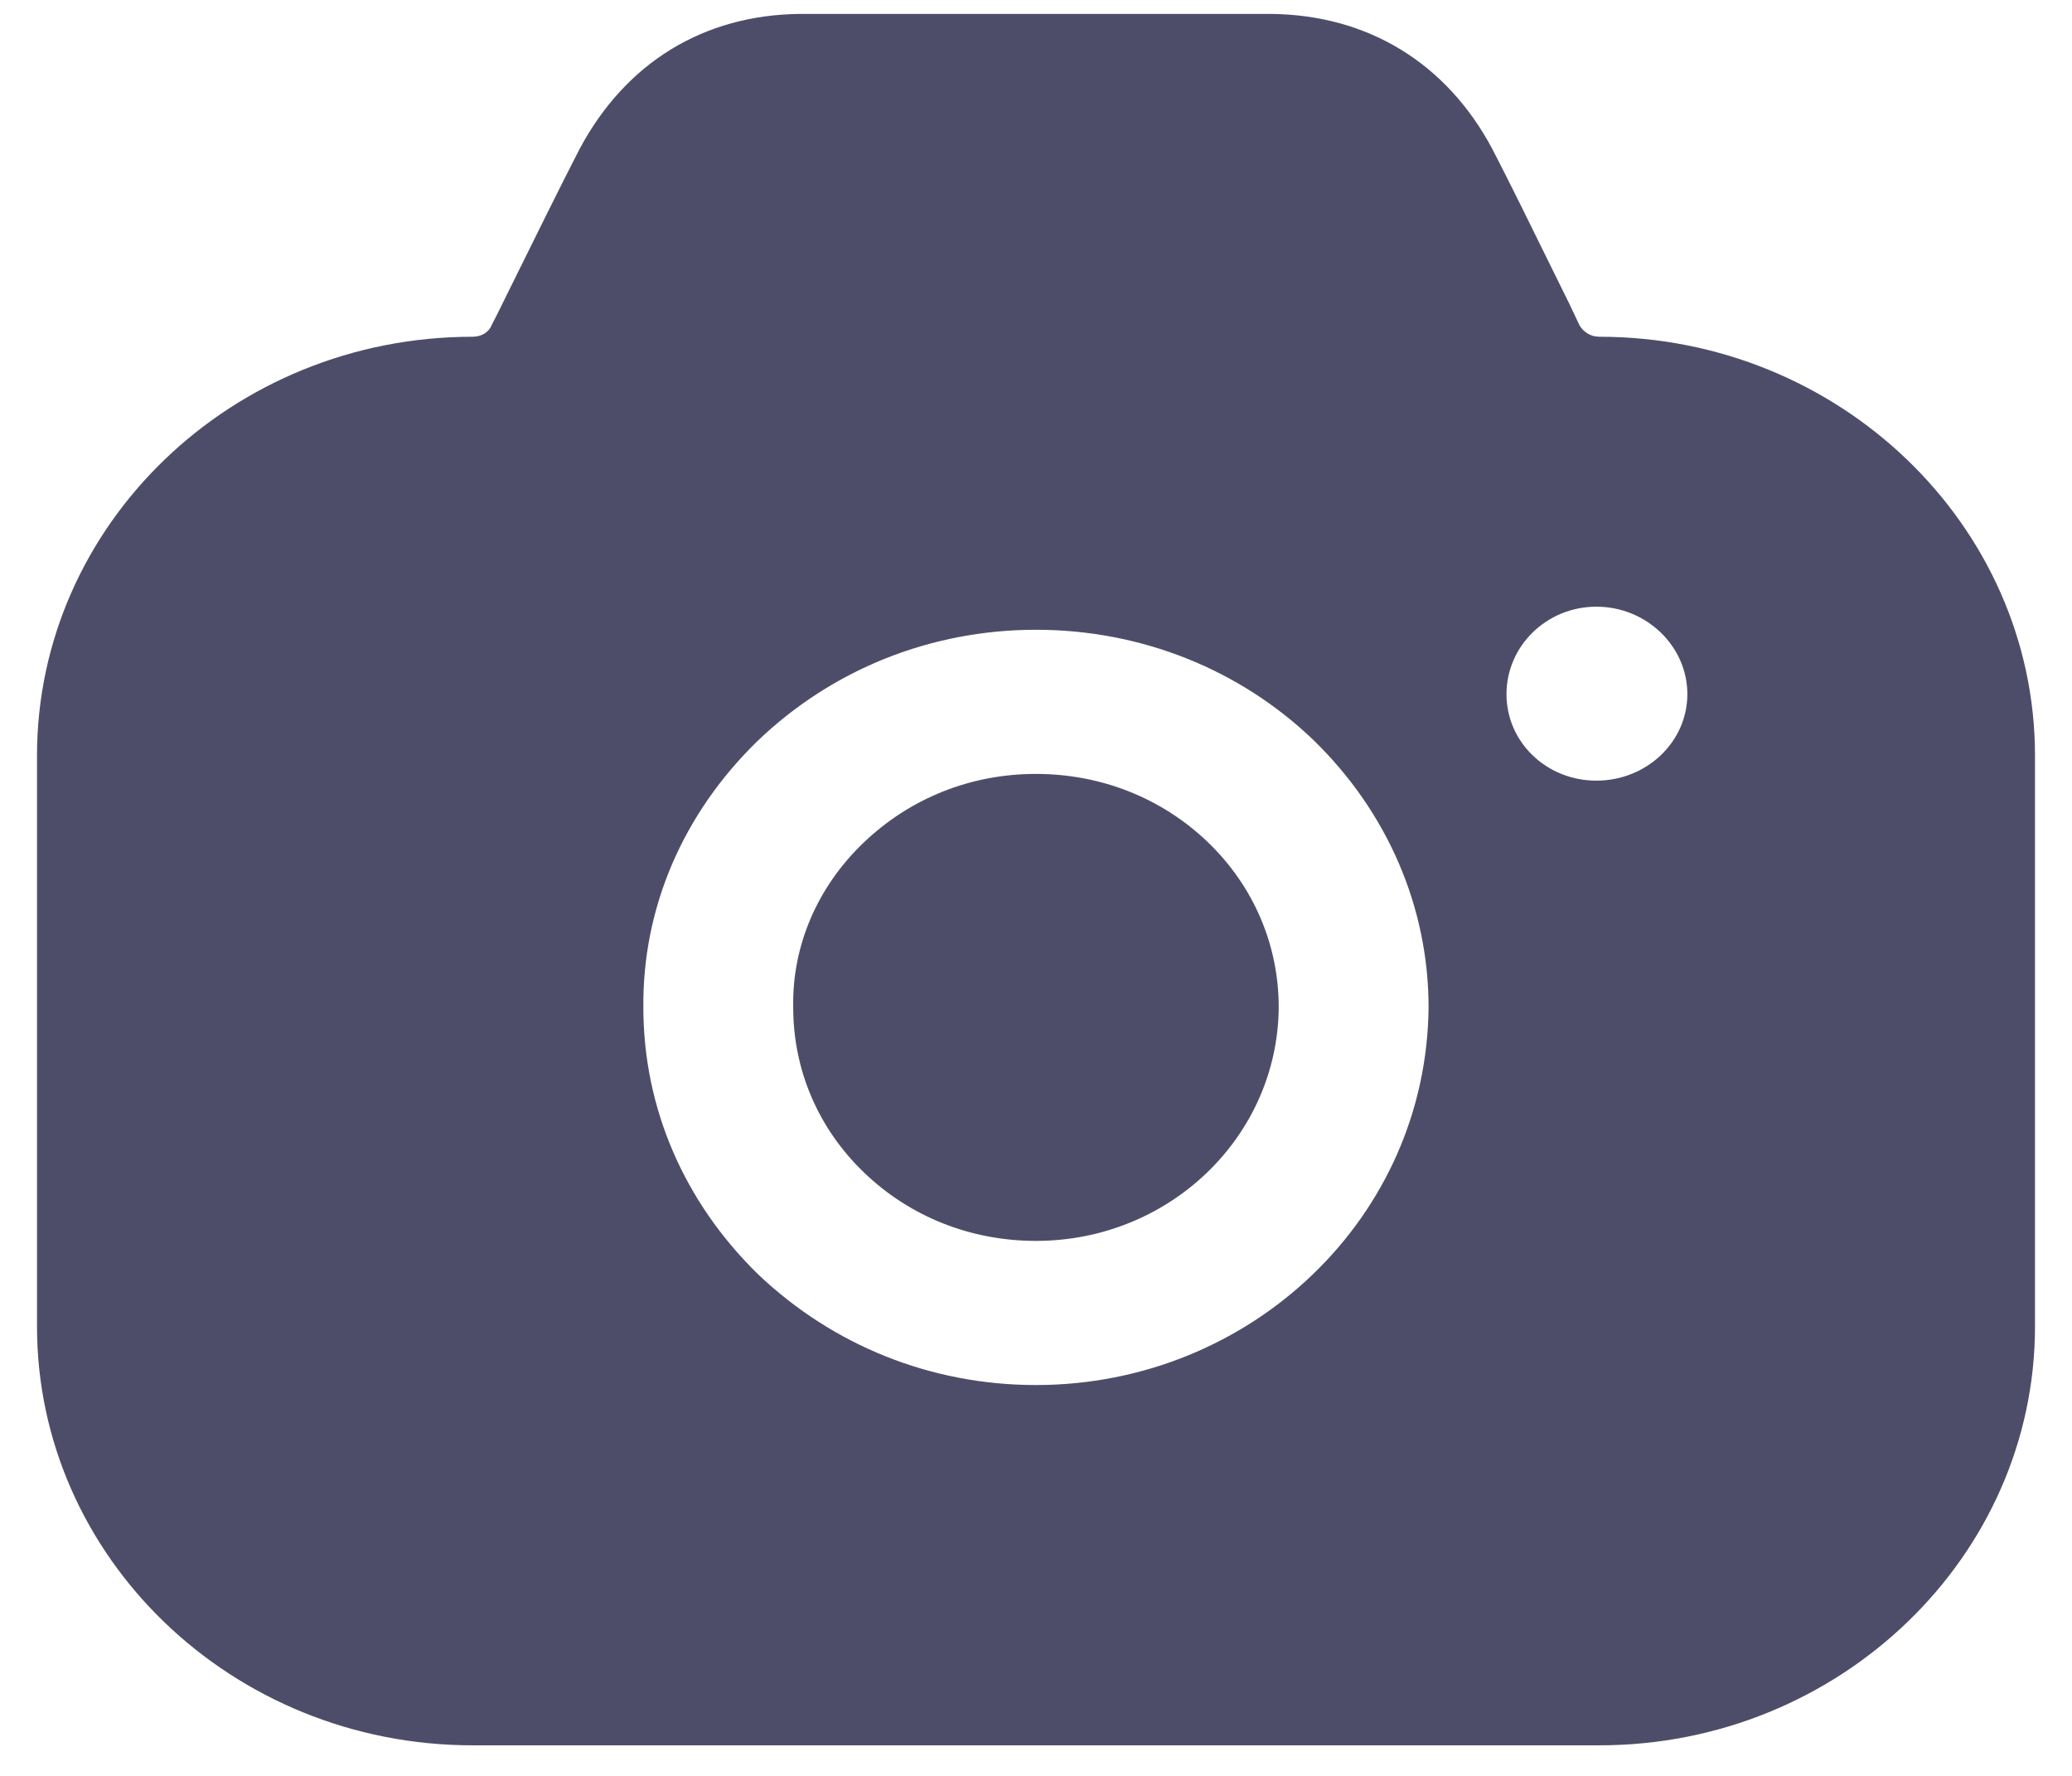
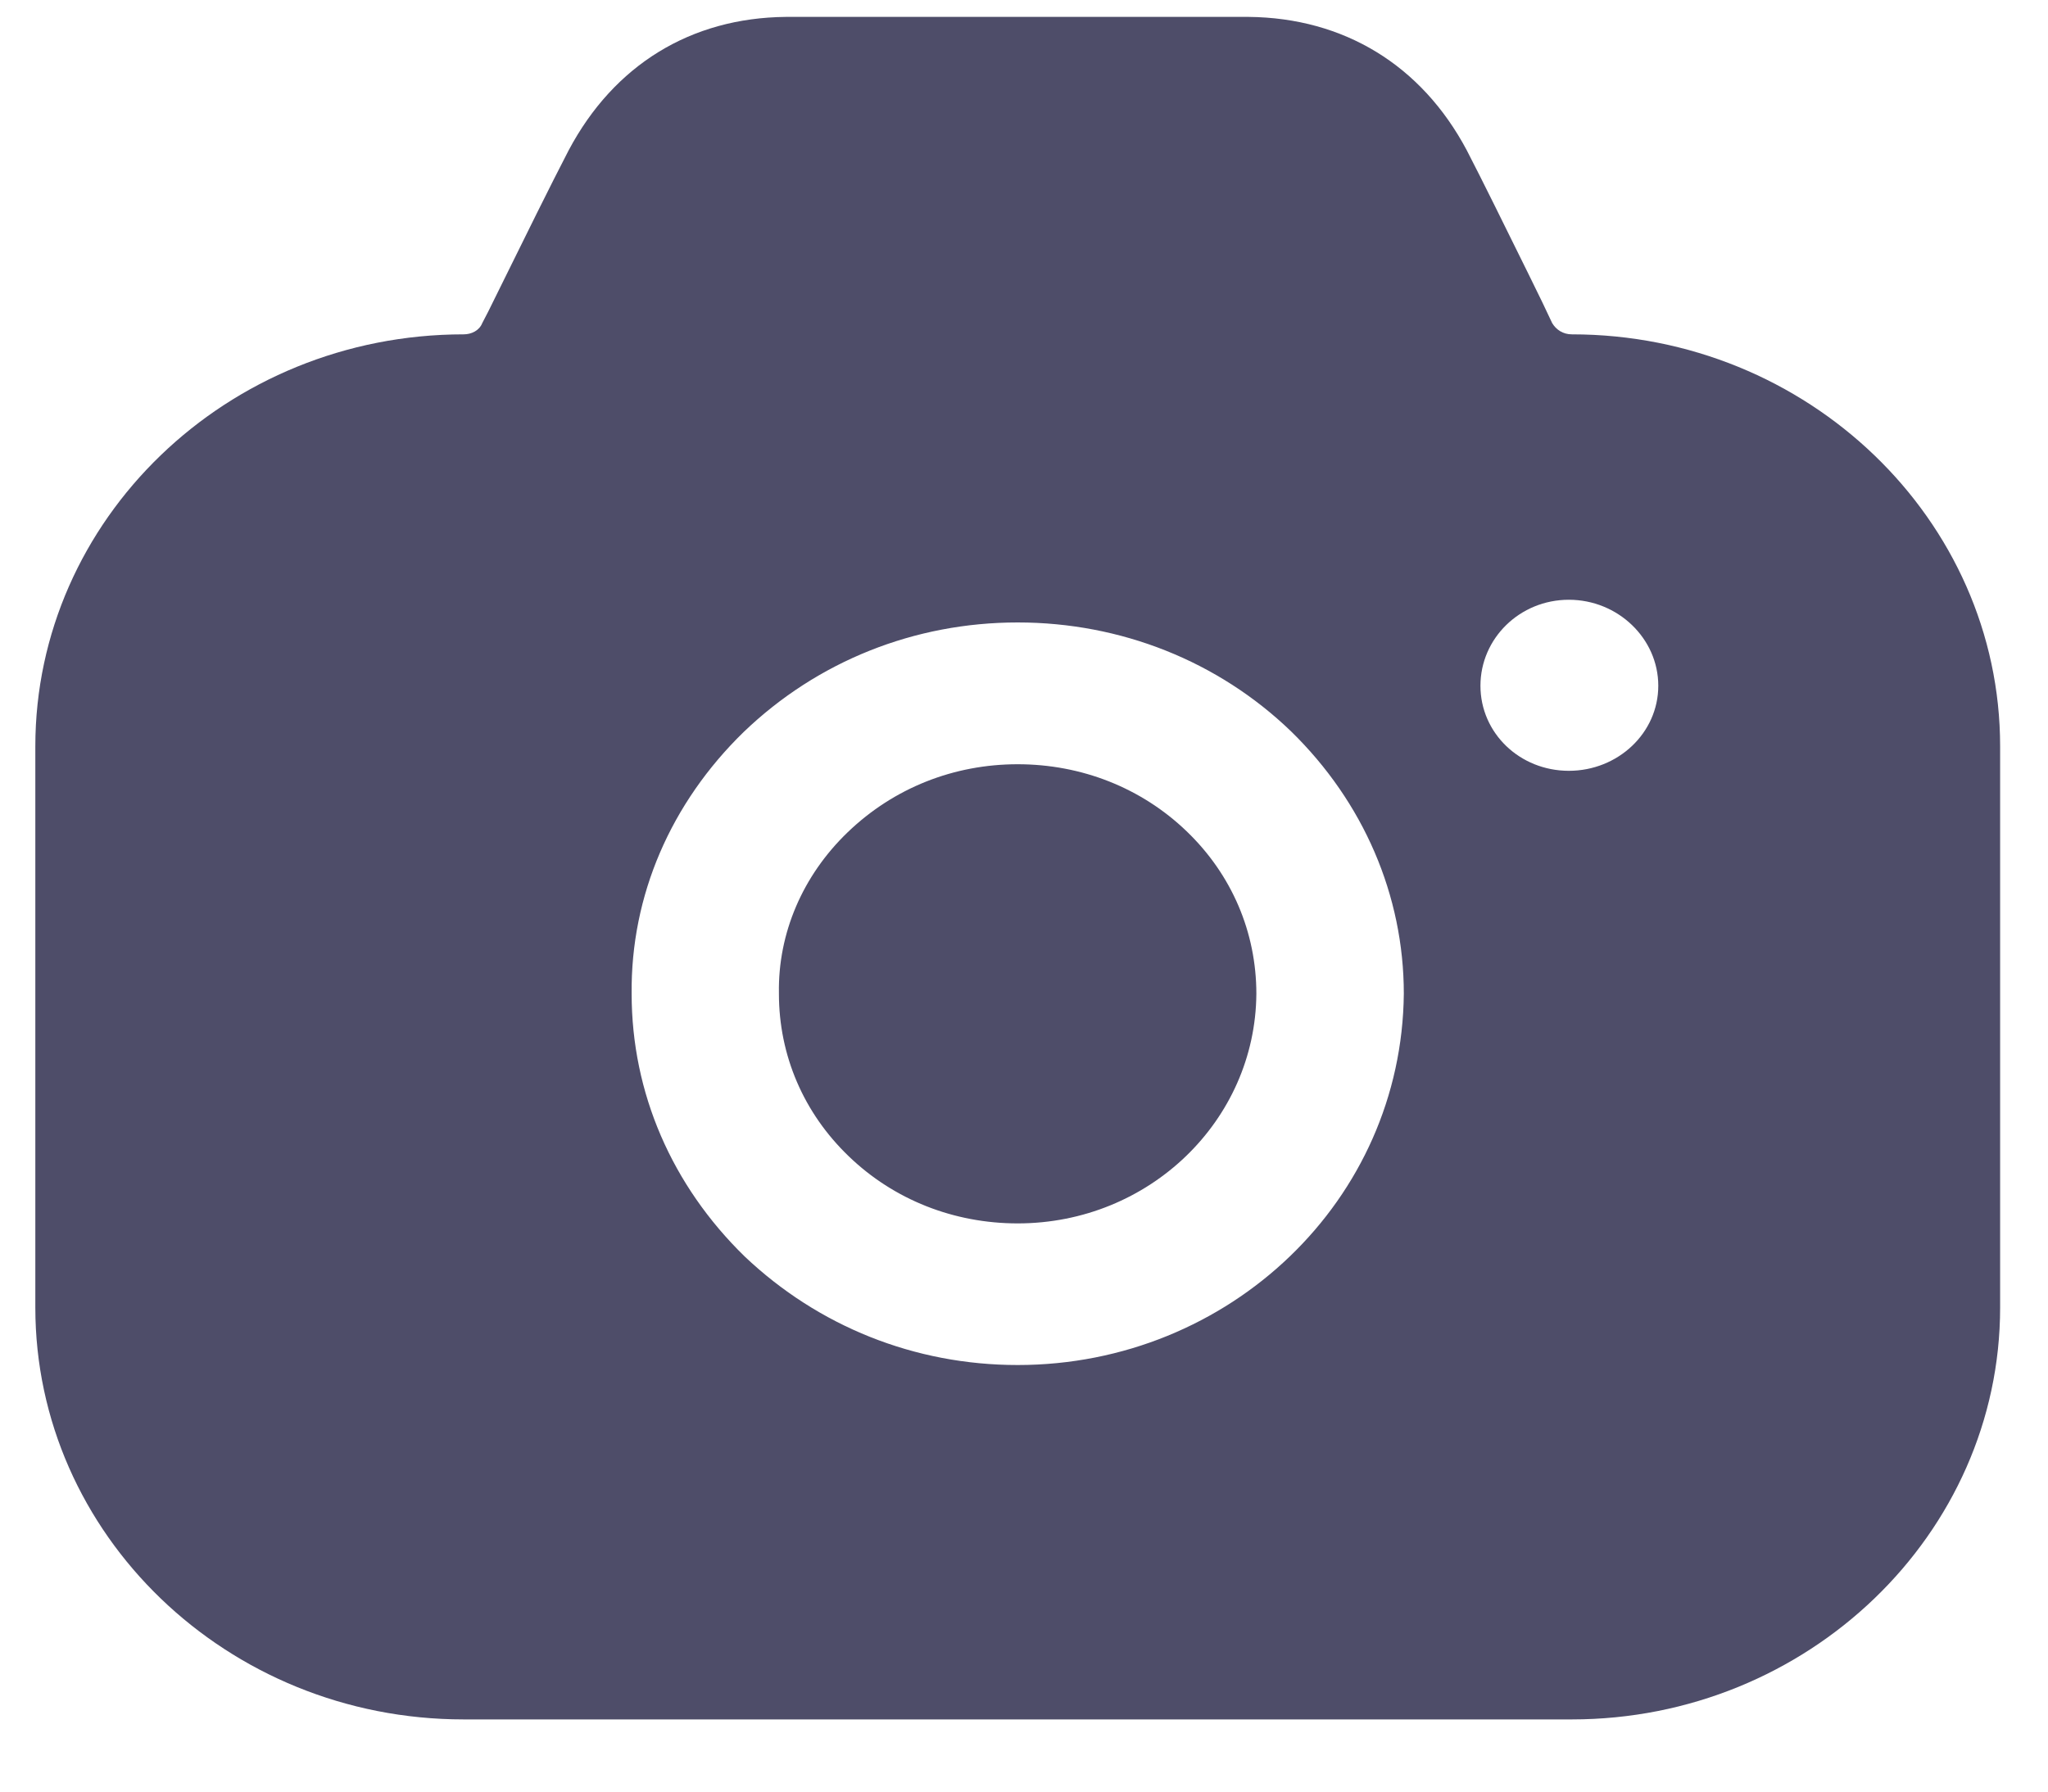
- <svg xmlns="http://www.w3.org/2000/svg" width="28" height="24" viewBox="0 0 28 24" fill="none">
+ <svg xmlns="http://www.w3.org/2000/svg" width="24" height="21" viewBox="0 0 24 21" fill="none">
  <g opacity="0.7">
-     <path fill-rule="evenodd" clip-rule="evenodd" d="M21.344 4.395C21.398 4.486 21.492 4.551 21.614 4.551C24.854 4.551 27.5 7.096 27.5 10.212V17.926C27.5 21.042 24.854 23.587 21.614 23.587H6.386C3.132 23.587 0.5 21.042 0.5 17.926V10.212C0.5 7.096 3.132 4.551 6.386 4.551C6.494 4.551 6.602 4.499 6.643 4.395L6.723 4.239C6.77 4.145 6.818 4.048 6.866 3.949C7.212 3.249 7.594 2.474 7.83 2.018C8.451 0.85 9.505 0.2 10.814 0.188H17.172C18.482 0.2 19.549 0.85 20.169 2.018C20.382 2.428 20.706 3.087 21.018 3.722C21.083 3.853 21.147 3.983 21.209 4.109L21.344 4.395ZM20.358 9.381C20.358 10.03 20.898 10.55 21.573 10.55C22.248 10.55 22.802 10.03 22.802 9.381C22.802 8.732 22.248 8.199 21.573 8.199C20.898 8.199 20.358 8.732 20.358 9.381ZM11.664 11.394C12.299 10.784 13.122 10.459 13.999 10.459C14.877 10.459 15.7 10.784 16.322 11.381C16.942 11.978 17.28 12.77 17.28 13.614C17.267 15.355 15.809 16.77 13.999 16.77C13.122 16.77 12.299 16.445 11.678 15.848C11.056 15.251 10.719 14.459 10.719 13.614V13.601C10.706 12.783 11.043 11.991 11.664 11.394ZM17.739 17.224C16.781 18.146 15.458 18.718 14 18.718C12.582 18.718 11.259 18.185 10.247 17.224C9.248 16.25 8.694 14.978 8.694 13.614C8.681 12.264 9.234 10.991 10.233 10.018C11.246 9.044 12.582 8.511 14 8.511C15.417 8.511 16.754 9.044 17.753 10.005C18.752 10.978 19.305 12.264 19.305 13.614C19.292 15.03 18.698 16.302 17.739 17.224Z" fill="#030229" />
+     <path fill-rule="evenodd" clip-rule="evenodd" d="M18.189 3.786C18.235 3.864 18.316 3.919 18.42 3.919C21.183 3.919 23.439 6.09 23.439 8.748V15.326C23.439 17.983 21.183 20.154 18.42 20.154H5.433C2.659 20.154 0.414 17.983 0.414 15.326V8.748C0.414 6.09 2.659 3.919 5.433 3.919C5.525 3.919 5.617 3.875 5.652 3.786L5.721 3.653C5.761 3.573 5.801 3.49 5.843 3.406C6.137 2.809 6.463 2.148 6.665 1.76C7.195 0.763 8.093 0.209 9.209 0.198H14.632C15.749 0.209 16.658 0.763 17.188 1.76C17.369 2.109 17.645 2.671 17.912 3.212C17.967 3.324 18.021 3.435 18.074 3.543L18.189 3.786ZM17.349 8.038C17.349 8.592 17.809 9.035 18.385 9.035C18.96 9.035 19.433 8.592 19.433 8.038C19.433 7.484 18.96 7.03 18.385 7.03C17.809 7.03 17.349 7.484 17.349 8.038ZM9.934 9.755C10.475 9.235 11.178 8.958 11.926 8.958C12.674 8.958 13.377 9.235 13.906 9.744C14.436 10.253 14.723 10.929 14.723 11.649C14.712 13.133 13.469 14.34 11.926 14.34C11.178 14.34 10.475 14.063 9.946 13.553C9.416 13.044 9.128 12.368 9.128 11.649V11.638C9.117 10.94 9.405 10.264 9.934 9.755ZM15.115 14.727C14.298 15.513 13.17 16 11.926 16C10.717 16 9.589 15.546 8.726 14.727C7.874 13.896 7.402 12.811 7.402 11.648C7.39 10.497 7.862 9.411 8.714 8.581C9.578 7.75 10.717 7.296 11.926 7.296C13.135 7.296 14.275 7.75 15.127 8.57C15.979 9.4 16.451 10.497 16.451 11.648C16.439 12.855 15.933 13.941 15.115 14.727Z" fill="#030229" />
  </g>
</svg>
